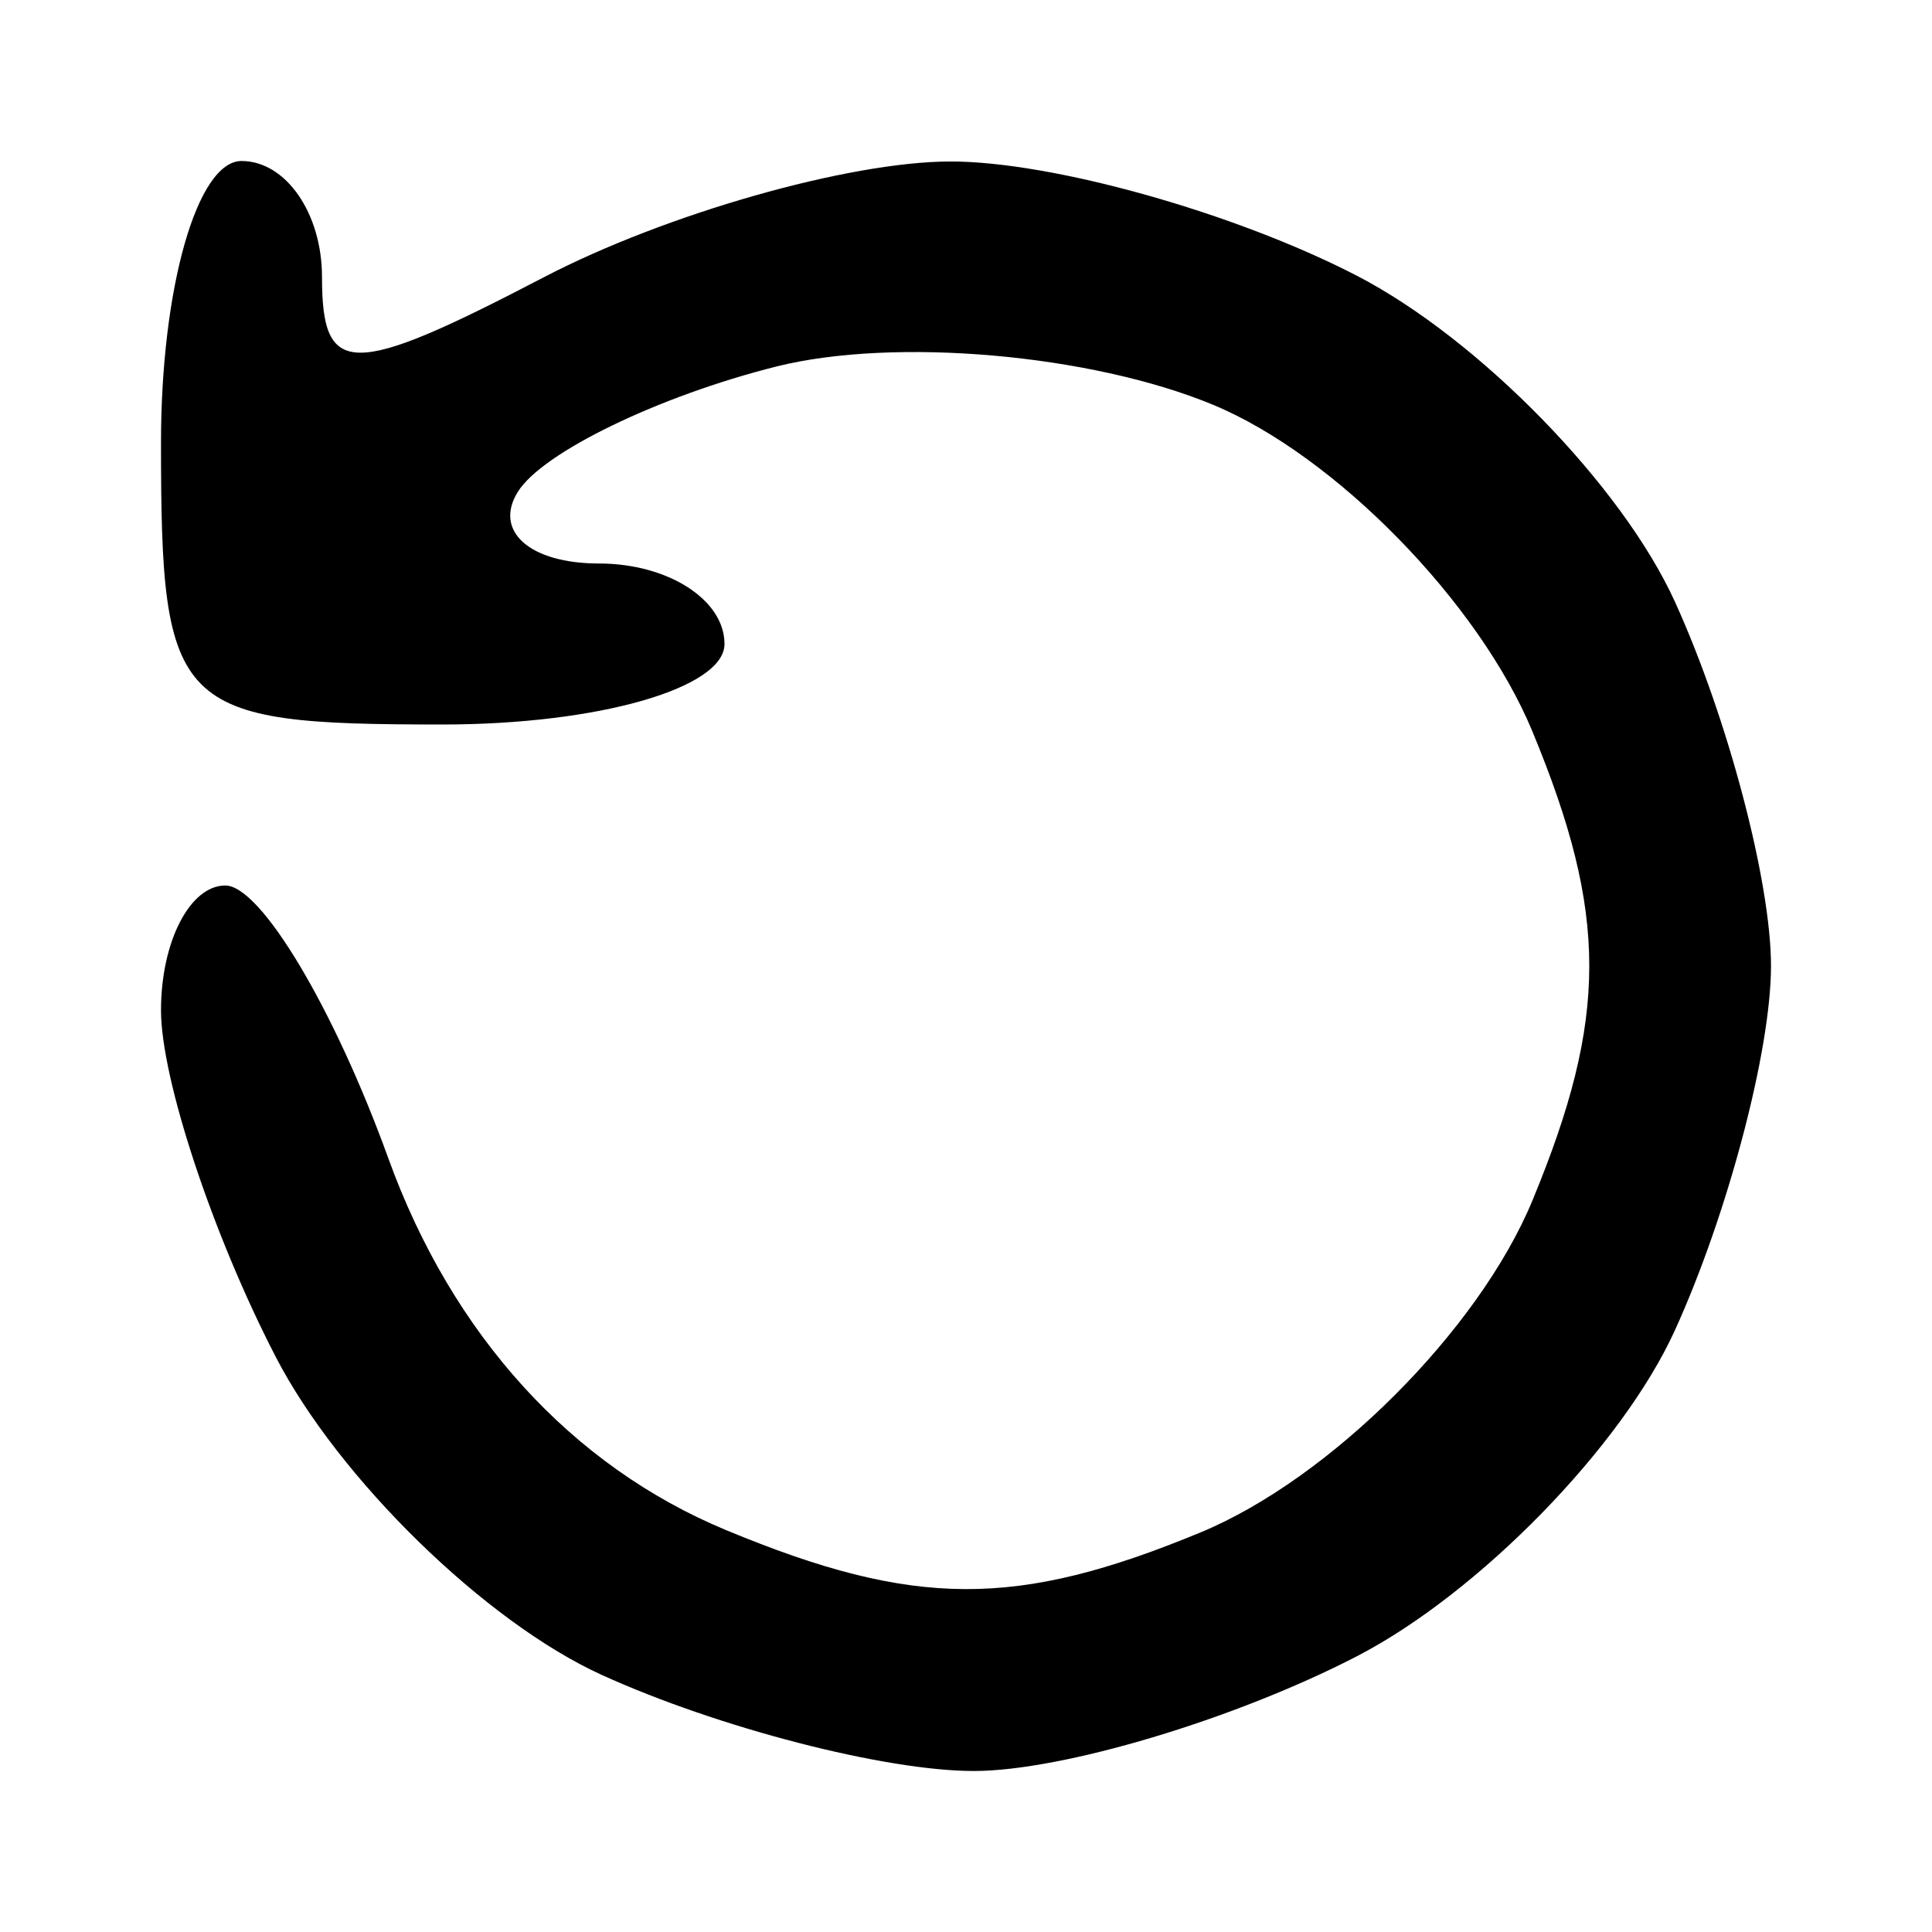
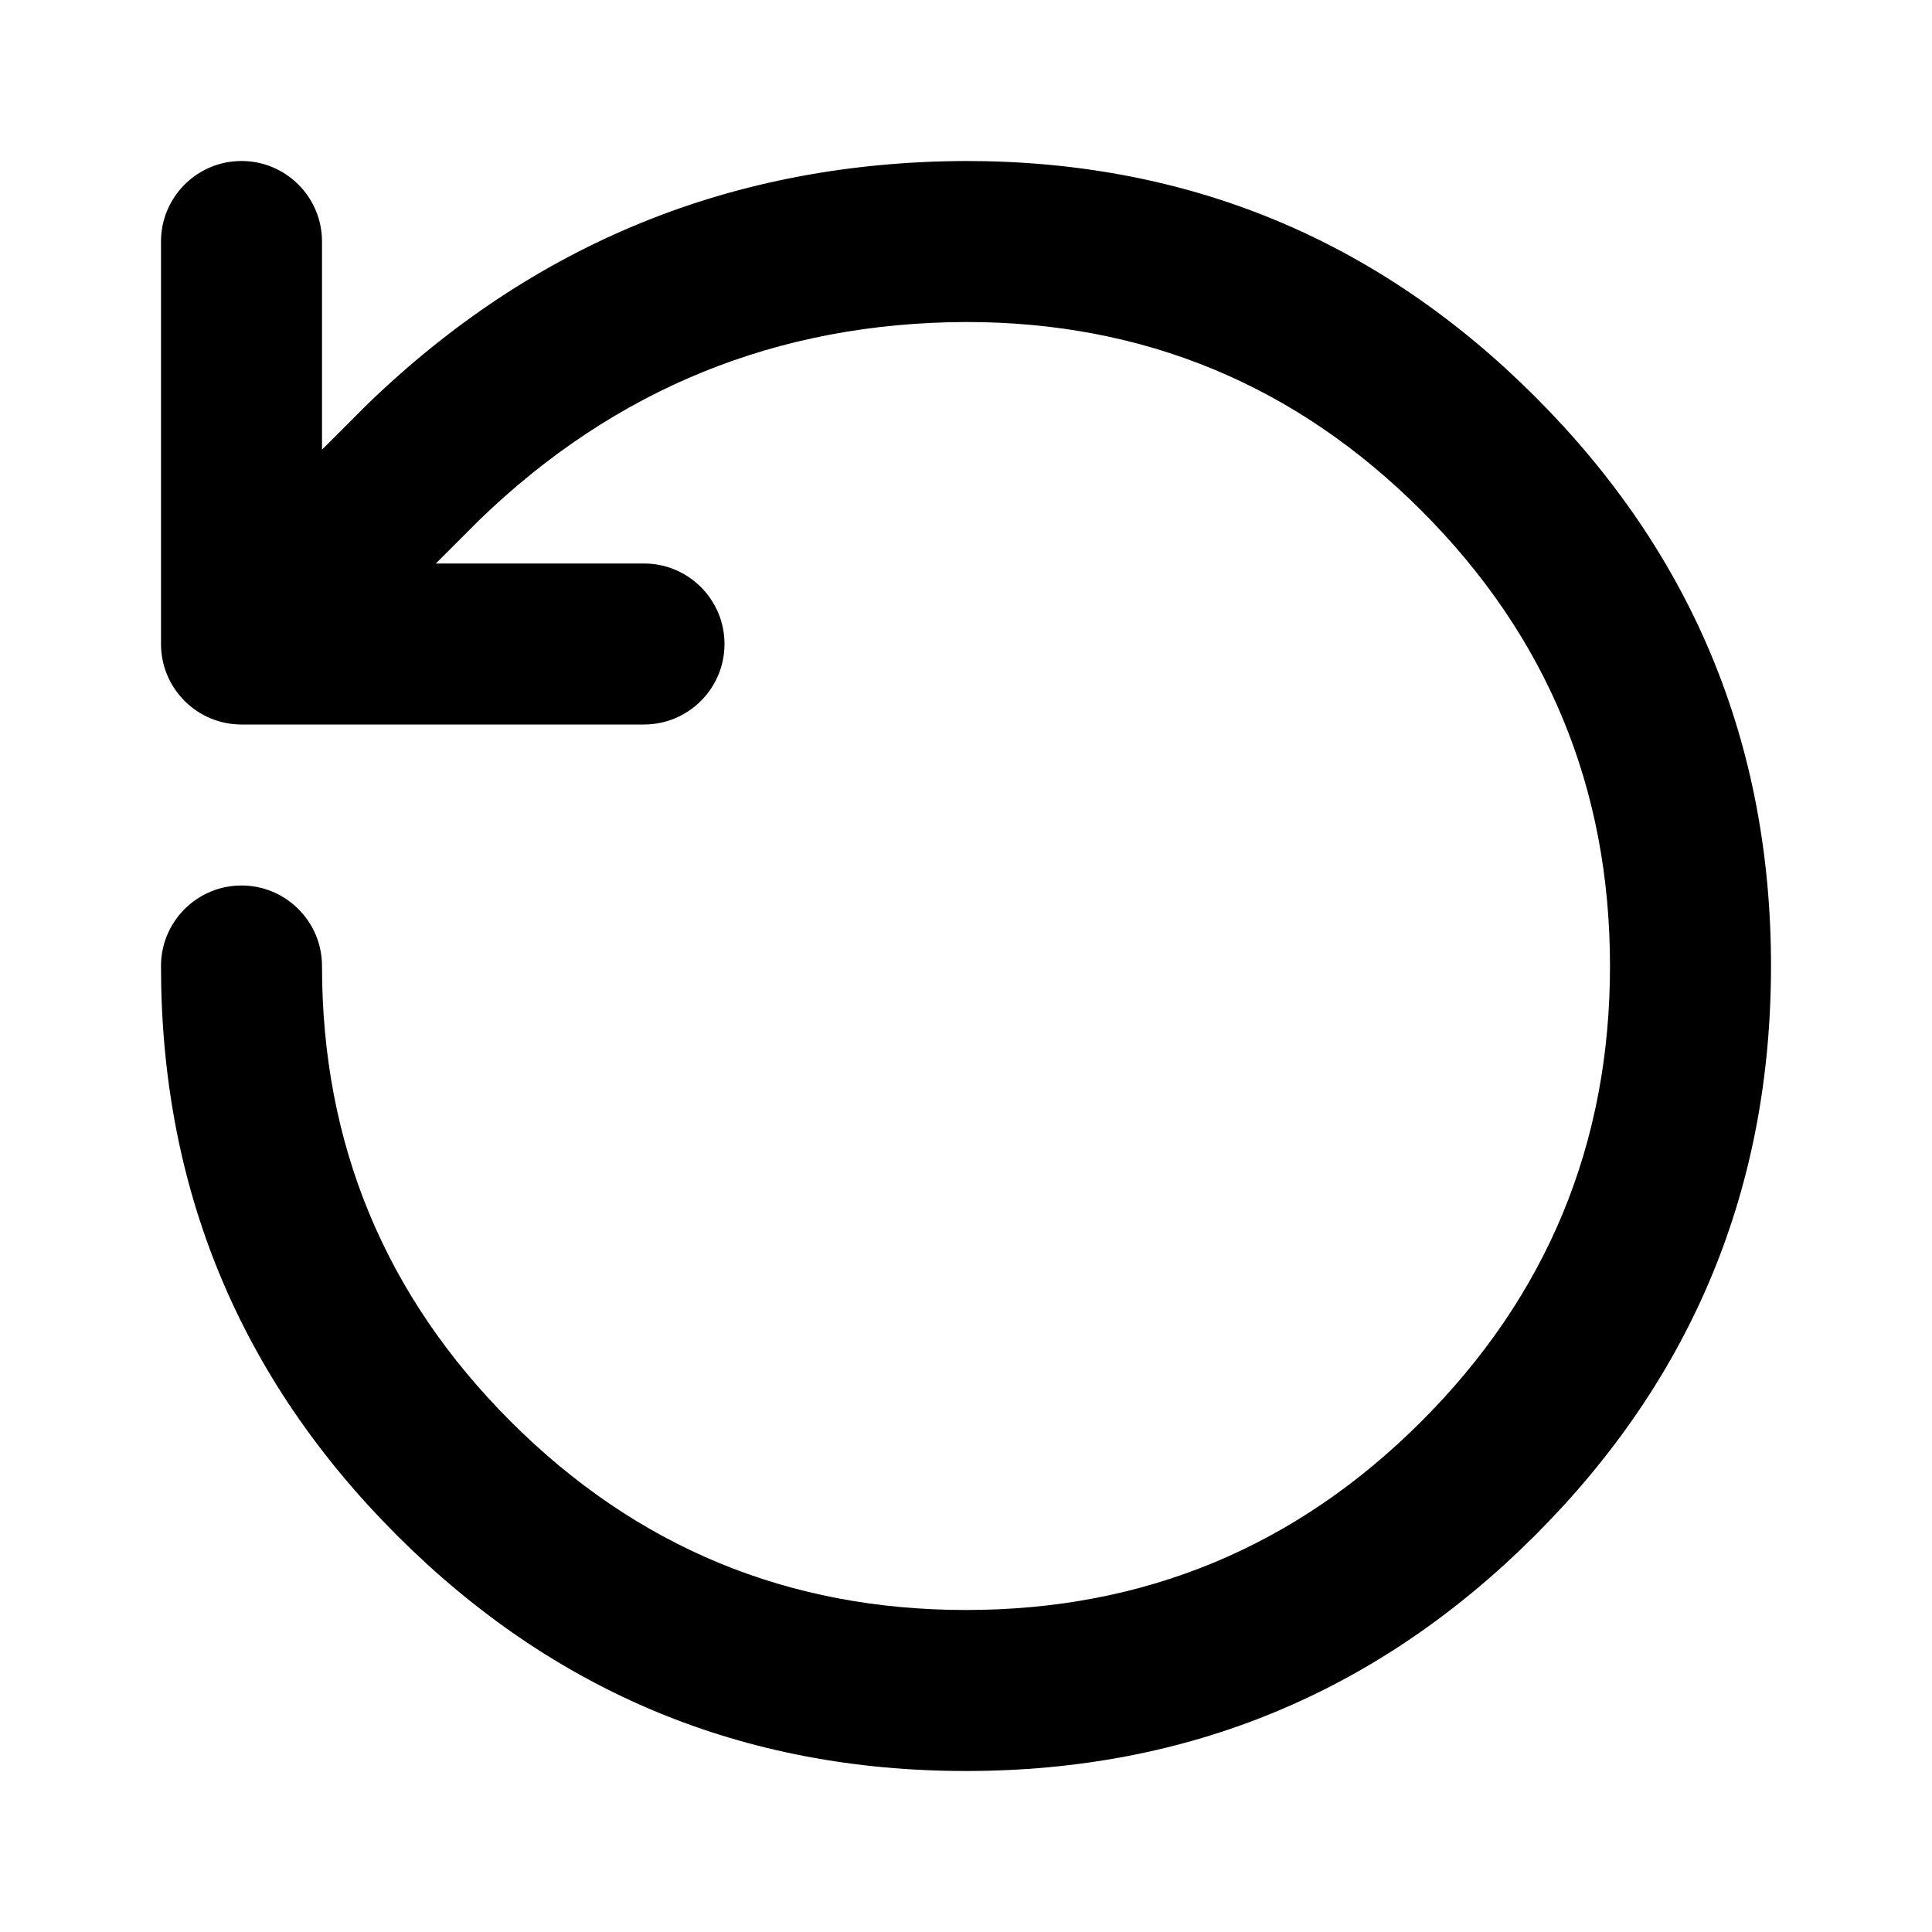
<svg xmlns="http://www.w3.org/2000/svg" width="24" height="24" viewBox="0 0 24 24" version="1.1">
-   <path d="M 3 2 C 2.450 2, 2 3.575, 2 5.500 C 2 8.833, 2.167 9, 5.500 9 C 7.425 9, 9 8.550, 9 8 C 9 7.450, 8.298 7, 7.441 7 C 6.584 7, 6.129 6.600, 6.432 6.111 C 6.734 5.622, 8.180 4.921, 9.644 4.553 C 11.109 4.186, 13.550 4.399, 15.068 5.028 C 16.586 5.657, 18.372 7.483, 19.036 9.086 C 19.978 11.362, 19.978 12.638, 19.036 14.914 C 18.369 16.524, 16.524 18.369, 14.914 19.036 C 12.628 19.982, 11.358 19.977, 9.025 19.010 C 7.099 18.212, 5.617 16.582, 4.824 14.389 C 4.150 12.525, 3.239 11, 2.799 11 C 2.360 11, 2 11.697, 2 12.550 C 2 13.402, 2.641 15.339, 3.425 16.855 C 4.209 18.371, 6.030 20.148, 7.472 20.805 C 8.914 21.462, 10.995 22, 12.097 22 C 13.198 22, 15.339 21.359, 16.855 20.575 C 18.371 19.791, 20.148 17.970, 20.805 16.528 C 21.462 15.086, 22 13.048, 22 12 C 22 10.952, 21.462 8.914, 20.805 7.472 C 20.148 6.030, 18.371 4.209, 16.855 3.425 C 15.339 2.641, 13.064 2.003, 11.800 2.006 C 10.535 2.010, 8.262 2.658, 6.750 3.447 C 4.359 4.694, 4 4.693, 4 3.441 C 4 2.648, 3.550 2, 3 2" stroke="none" fill="#000" fill-rule="evenodd" />
+   <path d="M4 5.586L4 3Q4 2.902 3.981 2.805Q3.962 2.708 3.924 2.617Q3.886 2.526 3.831 2.444Q3.777 2.363 3.707 2.293Q3.637 2.223 3.556 2.169Q3.474 2.114 3.383 2.076Q3.292 2.038 3.195 2.019Q3.098 2 3 2Q2.902 2 2.805 2.019Q2.708 2.038 2.617 2.076Q2.526 2.114 2.444 2.169Q2.363 2.223 2.293 2.293Q2.223 2.363 2.169 2.444Q2.114 2.526 2.076 2.617Q2.038 2.708 2.019 2.805Q2 2.902 2 3L2 8Q2 8.199 2.076 8.383Q2.152 8.566 2.293 8.707Q2.434 8.848 2.617 8.924Q2.801 9 3 9L8 9Q8.098 9 8.195 8.981Q8.292 8.962 8.383 8.924Q8.474 8.886 8.556 8.831Q8.637 8.777 8.707 8.707Q8.777 8.637 8.831 8.556Q8.886 8.474 8.924 8.383Q8.962 8.292 8.981 8.195Q9 8.098 9 8Q9 7.902 8.981 7.805Q8.962 7.708 8.924 7.617Q8.886 7.526 8.831 7.444Q8.777 7.363 8.707 7.293Q8.637 7.223 8.556 7.169Q8.474 7.114 8.383 7.076Q8.292 7.038 8.195 7.019Q8.098 7 8 7L5.414 7L5.955 6.459Q8.485 4.013 12 4Q15.314 4 17.657 6.343Q20 8.686 20 12Q20 15.314 17.657 17.657Q15.314 20 12 20Q8.686 20 6.343 17.657Q4 15.314 4 12Q4 11.902 3.981 11.805Q3.962 11.708 3.924 11.617Q3.886 11.526 3.831 11.444Q3.777 11.363 3.707 11.293Q3.637 11.223 3.556 11.169Q3.474 11.114 3.383 11.076Q3.292 11.038 3.195 11.019Q3.098 11 3 11Q2.902 11 2.805 11.019Q2.708 11.038 2.617 11.076Q2.526 11.114 2.444 11.169Q2.363 11.223 2.293 11.293Q2.223 11.363 2.169 11.444Q2.114 11.526 2.076 11.617Q2.038 11.708 2.019 11.805Q2 11.902 2 12Q2 16.142 4.929 19.071Q7.858 22 12 22Q16.142 22 19.071 19.071Q22 16.142 22 12Q22 7.858 19.071 4.929Q16.142 2 12 2Q7.673 2.016 4.565 5.021L4 5.586Z" stroke="none" fill="#000" fill-rule="evenodd" />
</svg>
